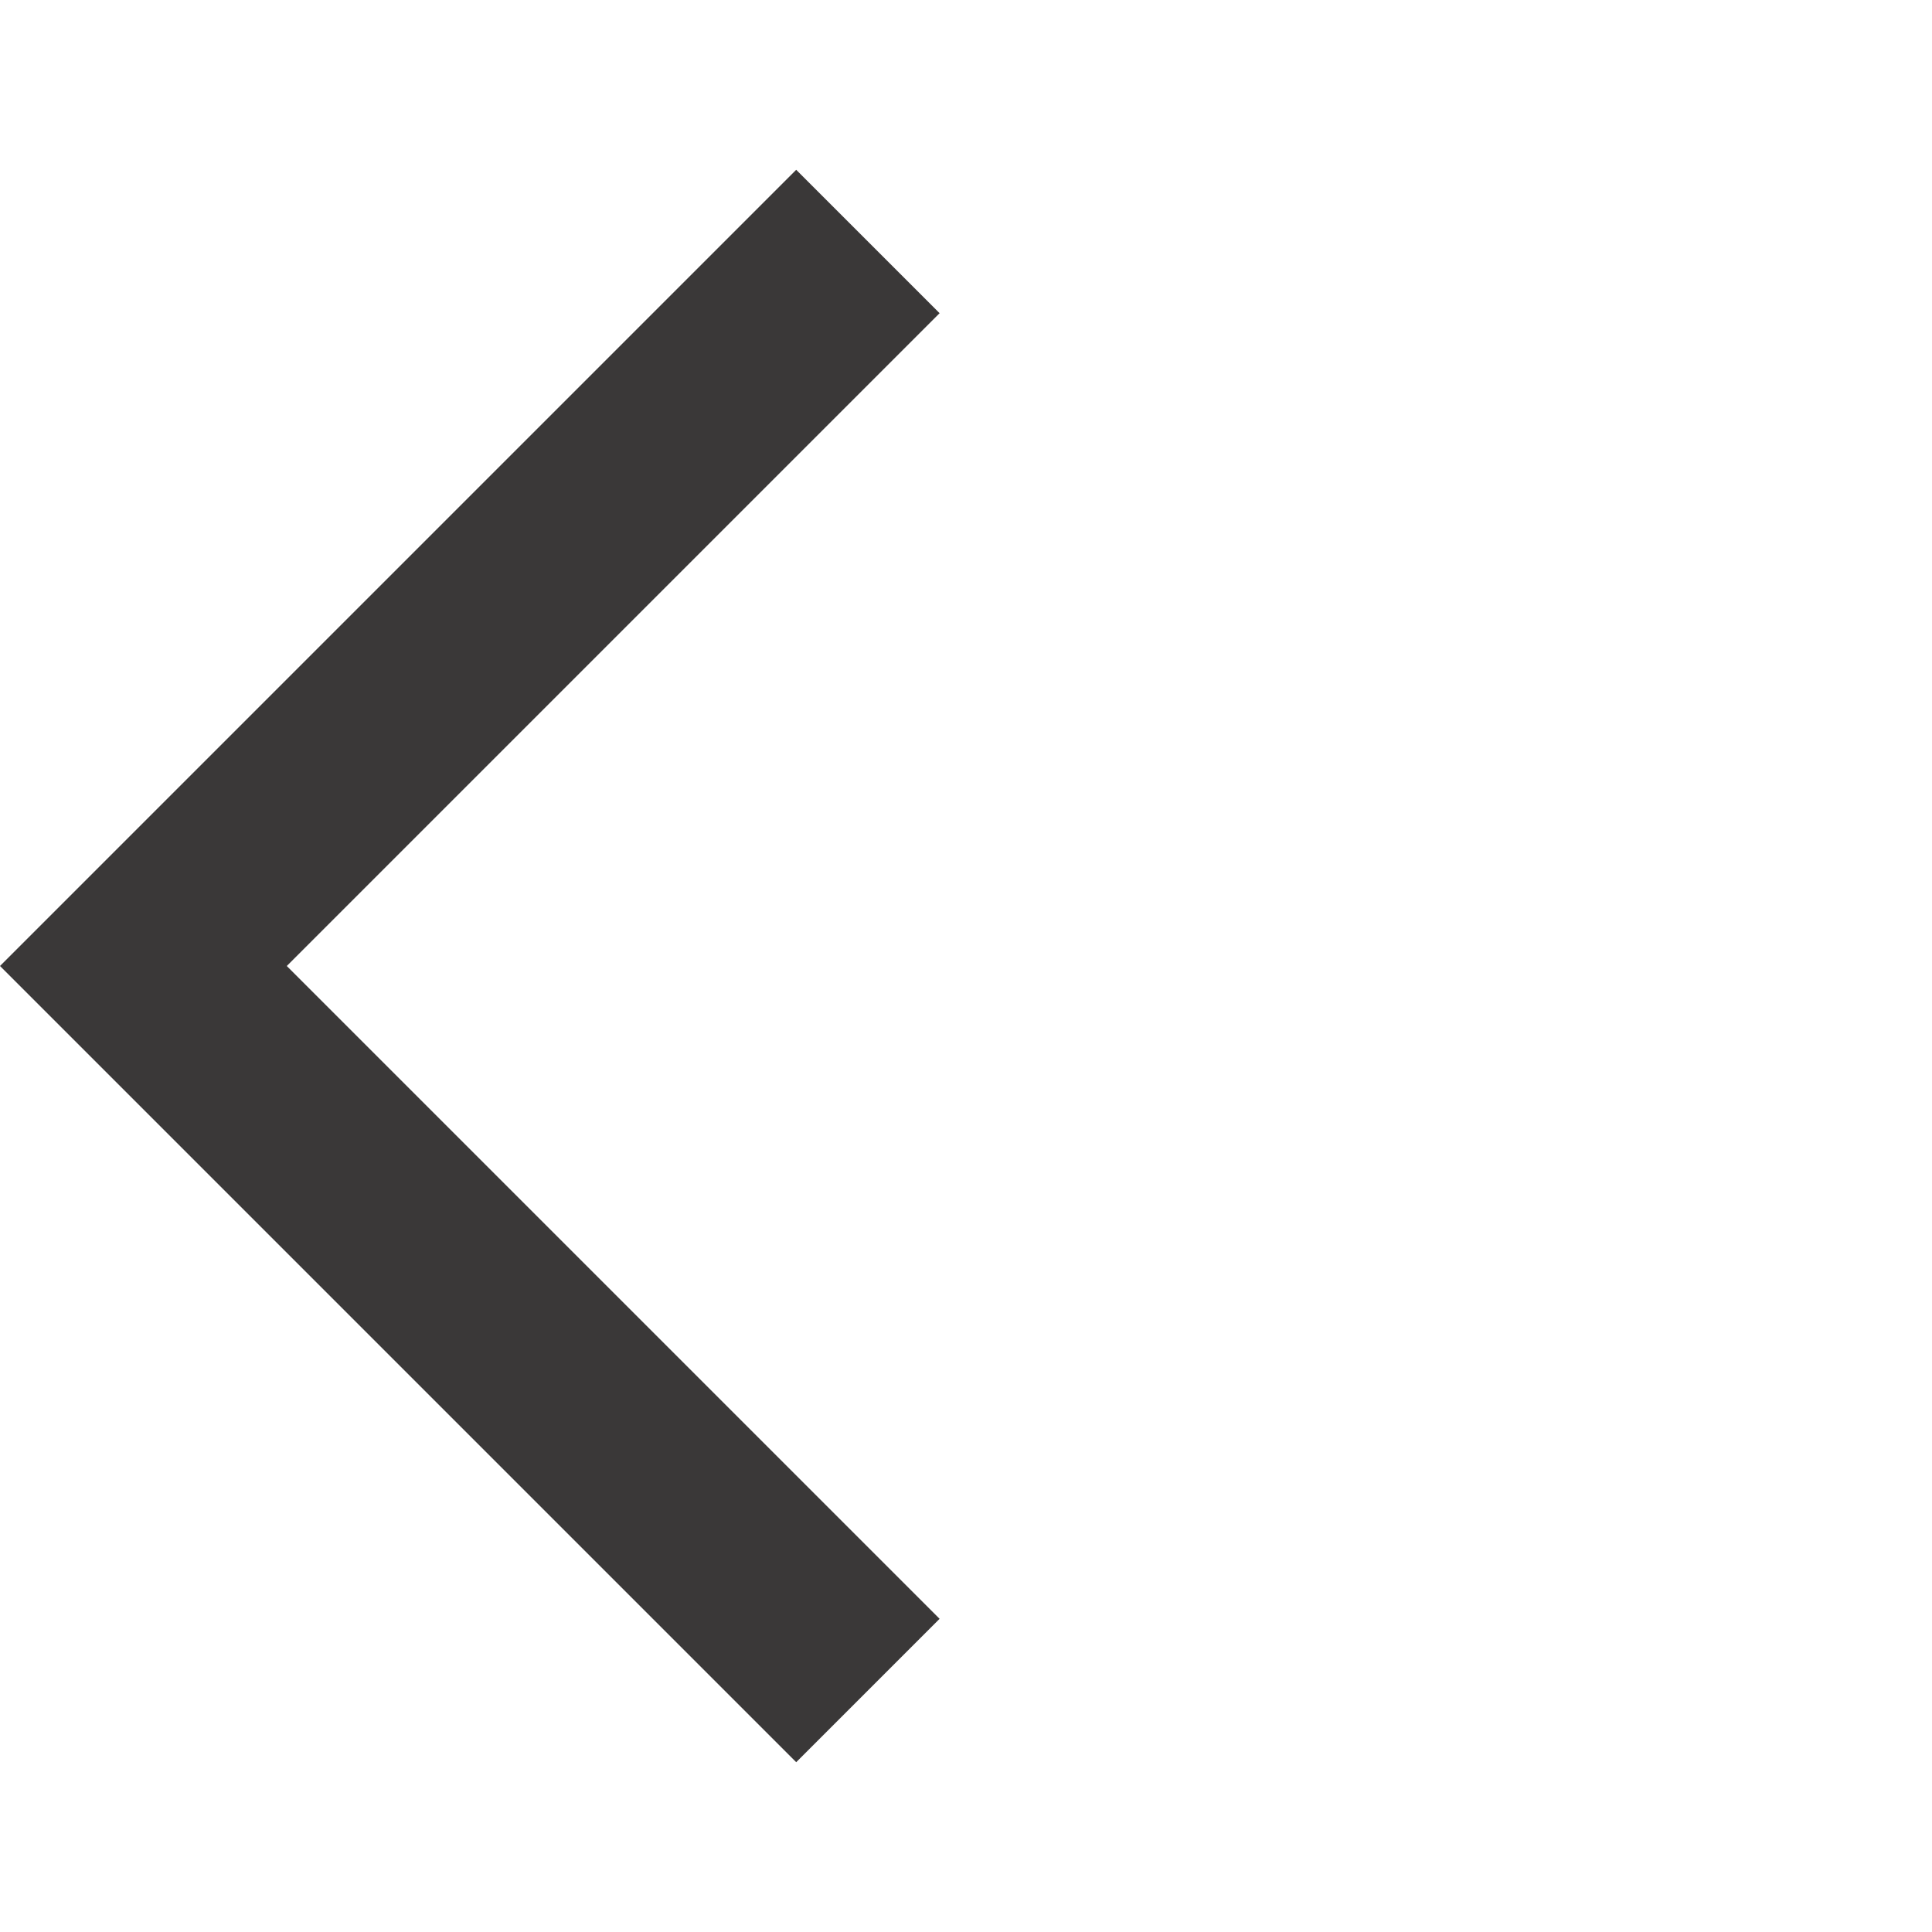
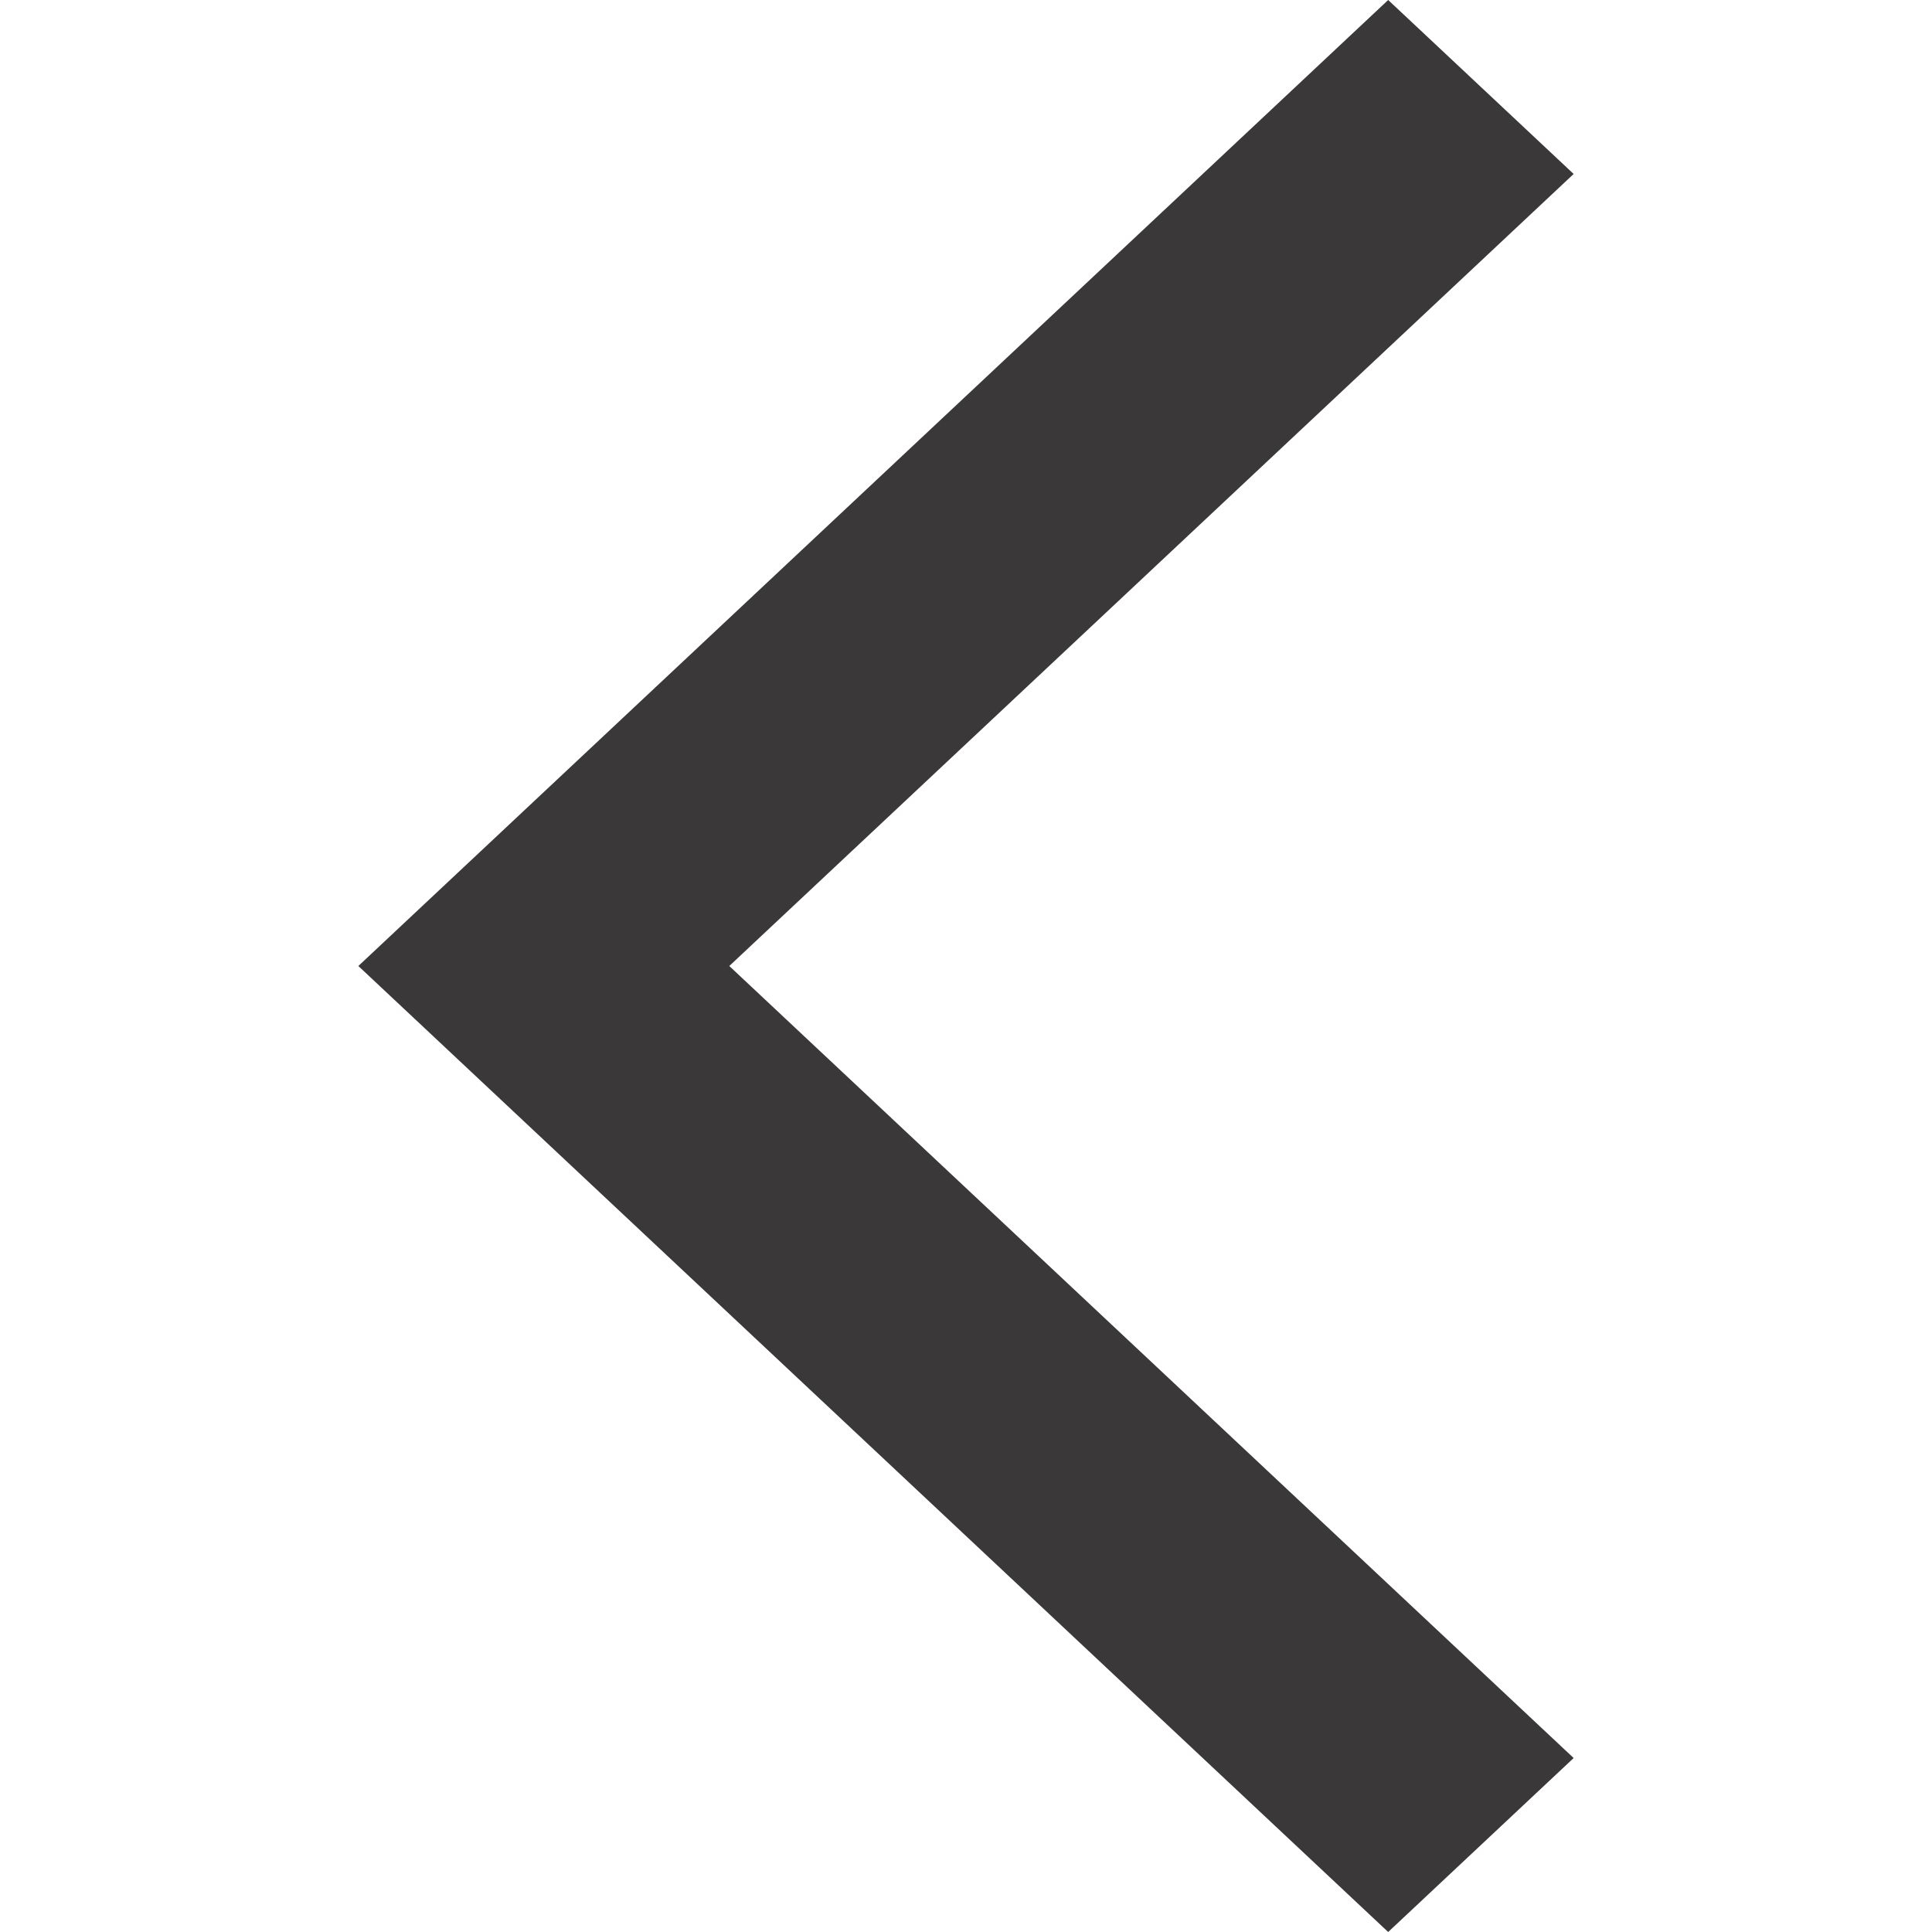
- <svg xmlns="http://www.w3.org/2000/svg" id="eEDGocK0Vsx1" viewBox="0 0 64 64" shape-rendering="geometricPrecision" text-rendering="geometricPrecision">
-   <path d="M31.125,10.375L9.5,32L31.125,53.625l-4.75,4.75L0,32L26.375,5.625Z" fill="#3a3838" />
+ <svg xmlns="http://www.w3.org/2000/svg" id="eUQXfNBZcRD1" viewBox="0 0 64 64" shape-rendering="geometricPrecision" text-rendering="geometricPrecision">
+   <path d="M31.125,10.375L9.5,32L31.125,53.625l-4.75,4.75L0,32L26.375,5.625Z" transform="matrix(1.293433 0 0 1.21327 11.87095-6.82464)" fill="#3a3838" />
</svg>
